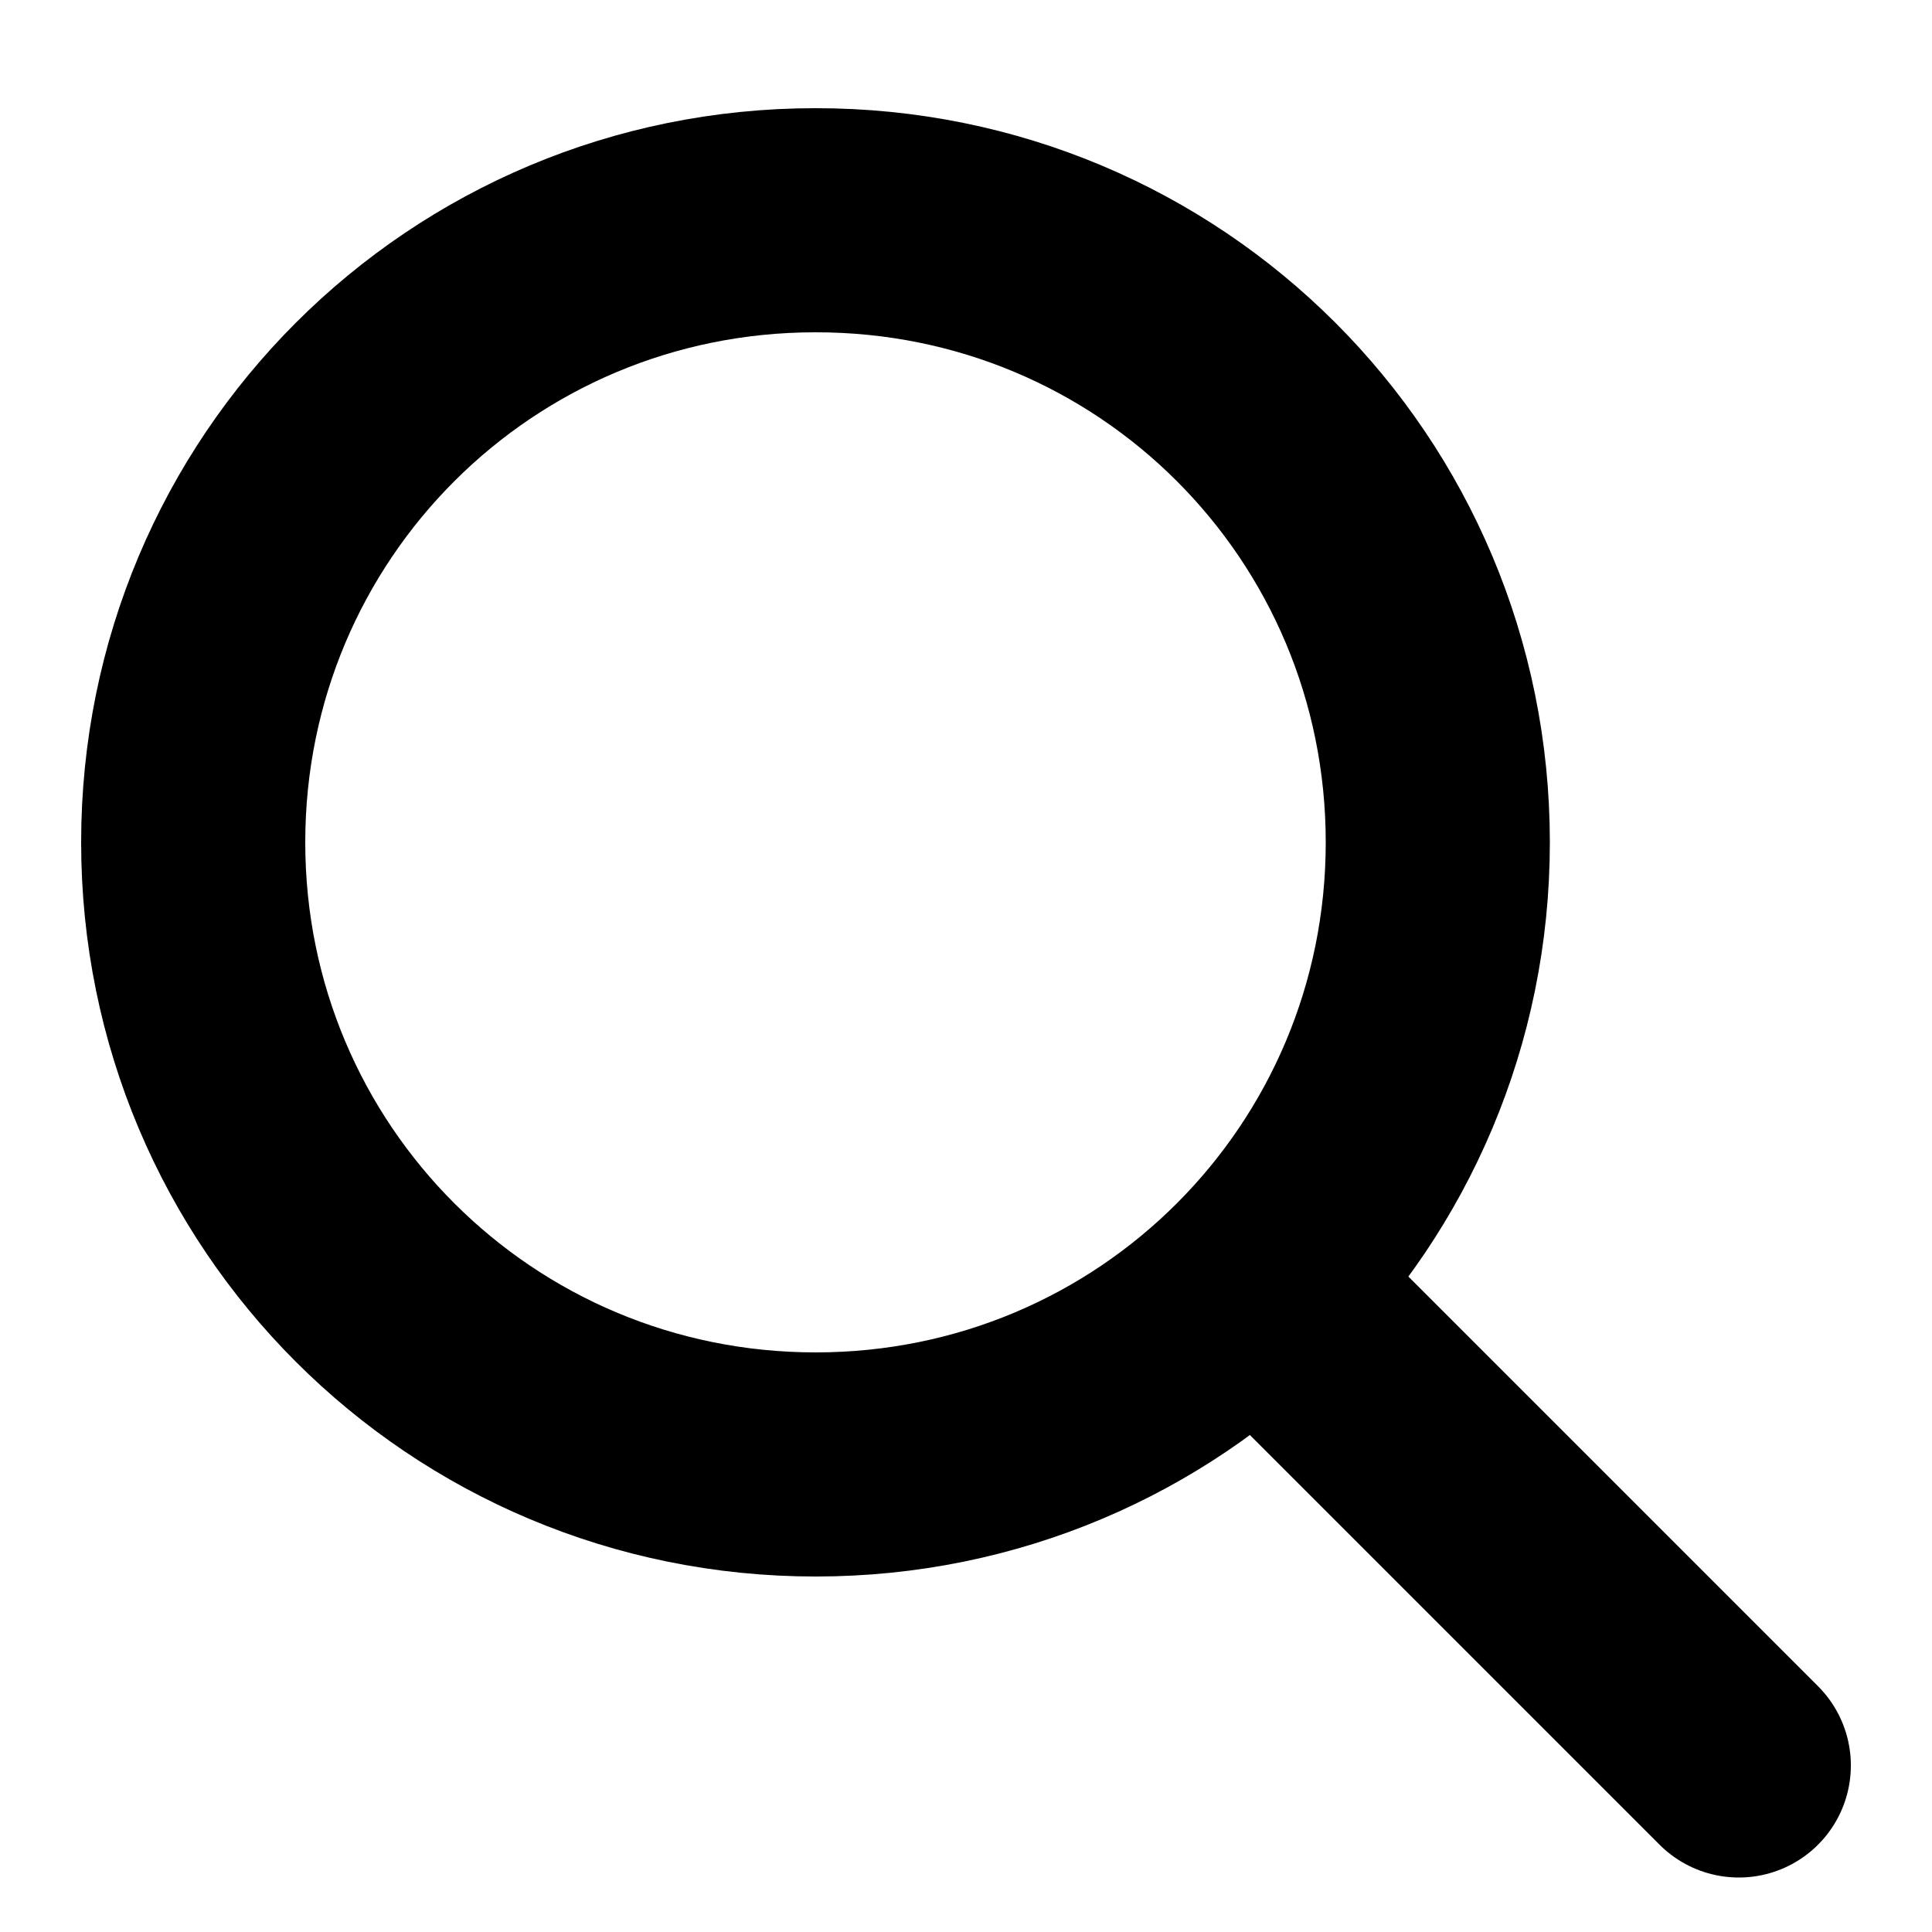
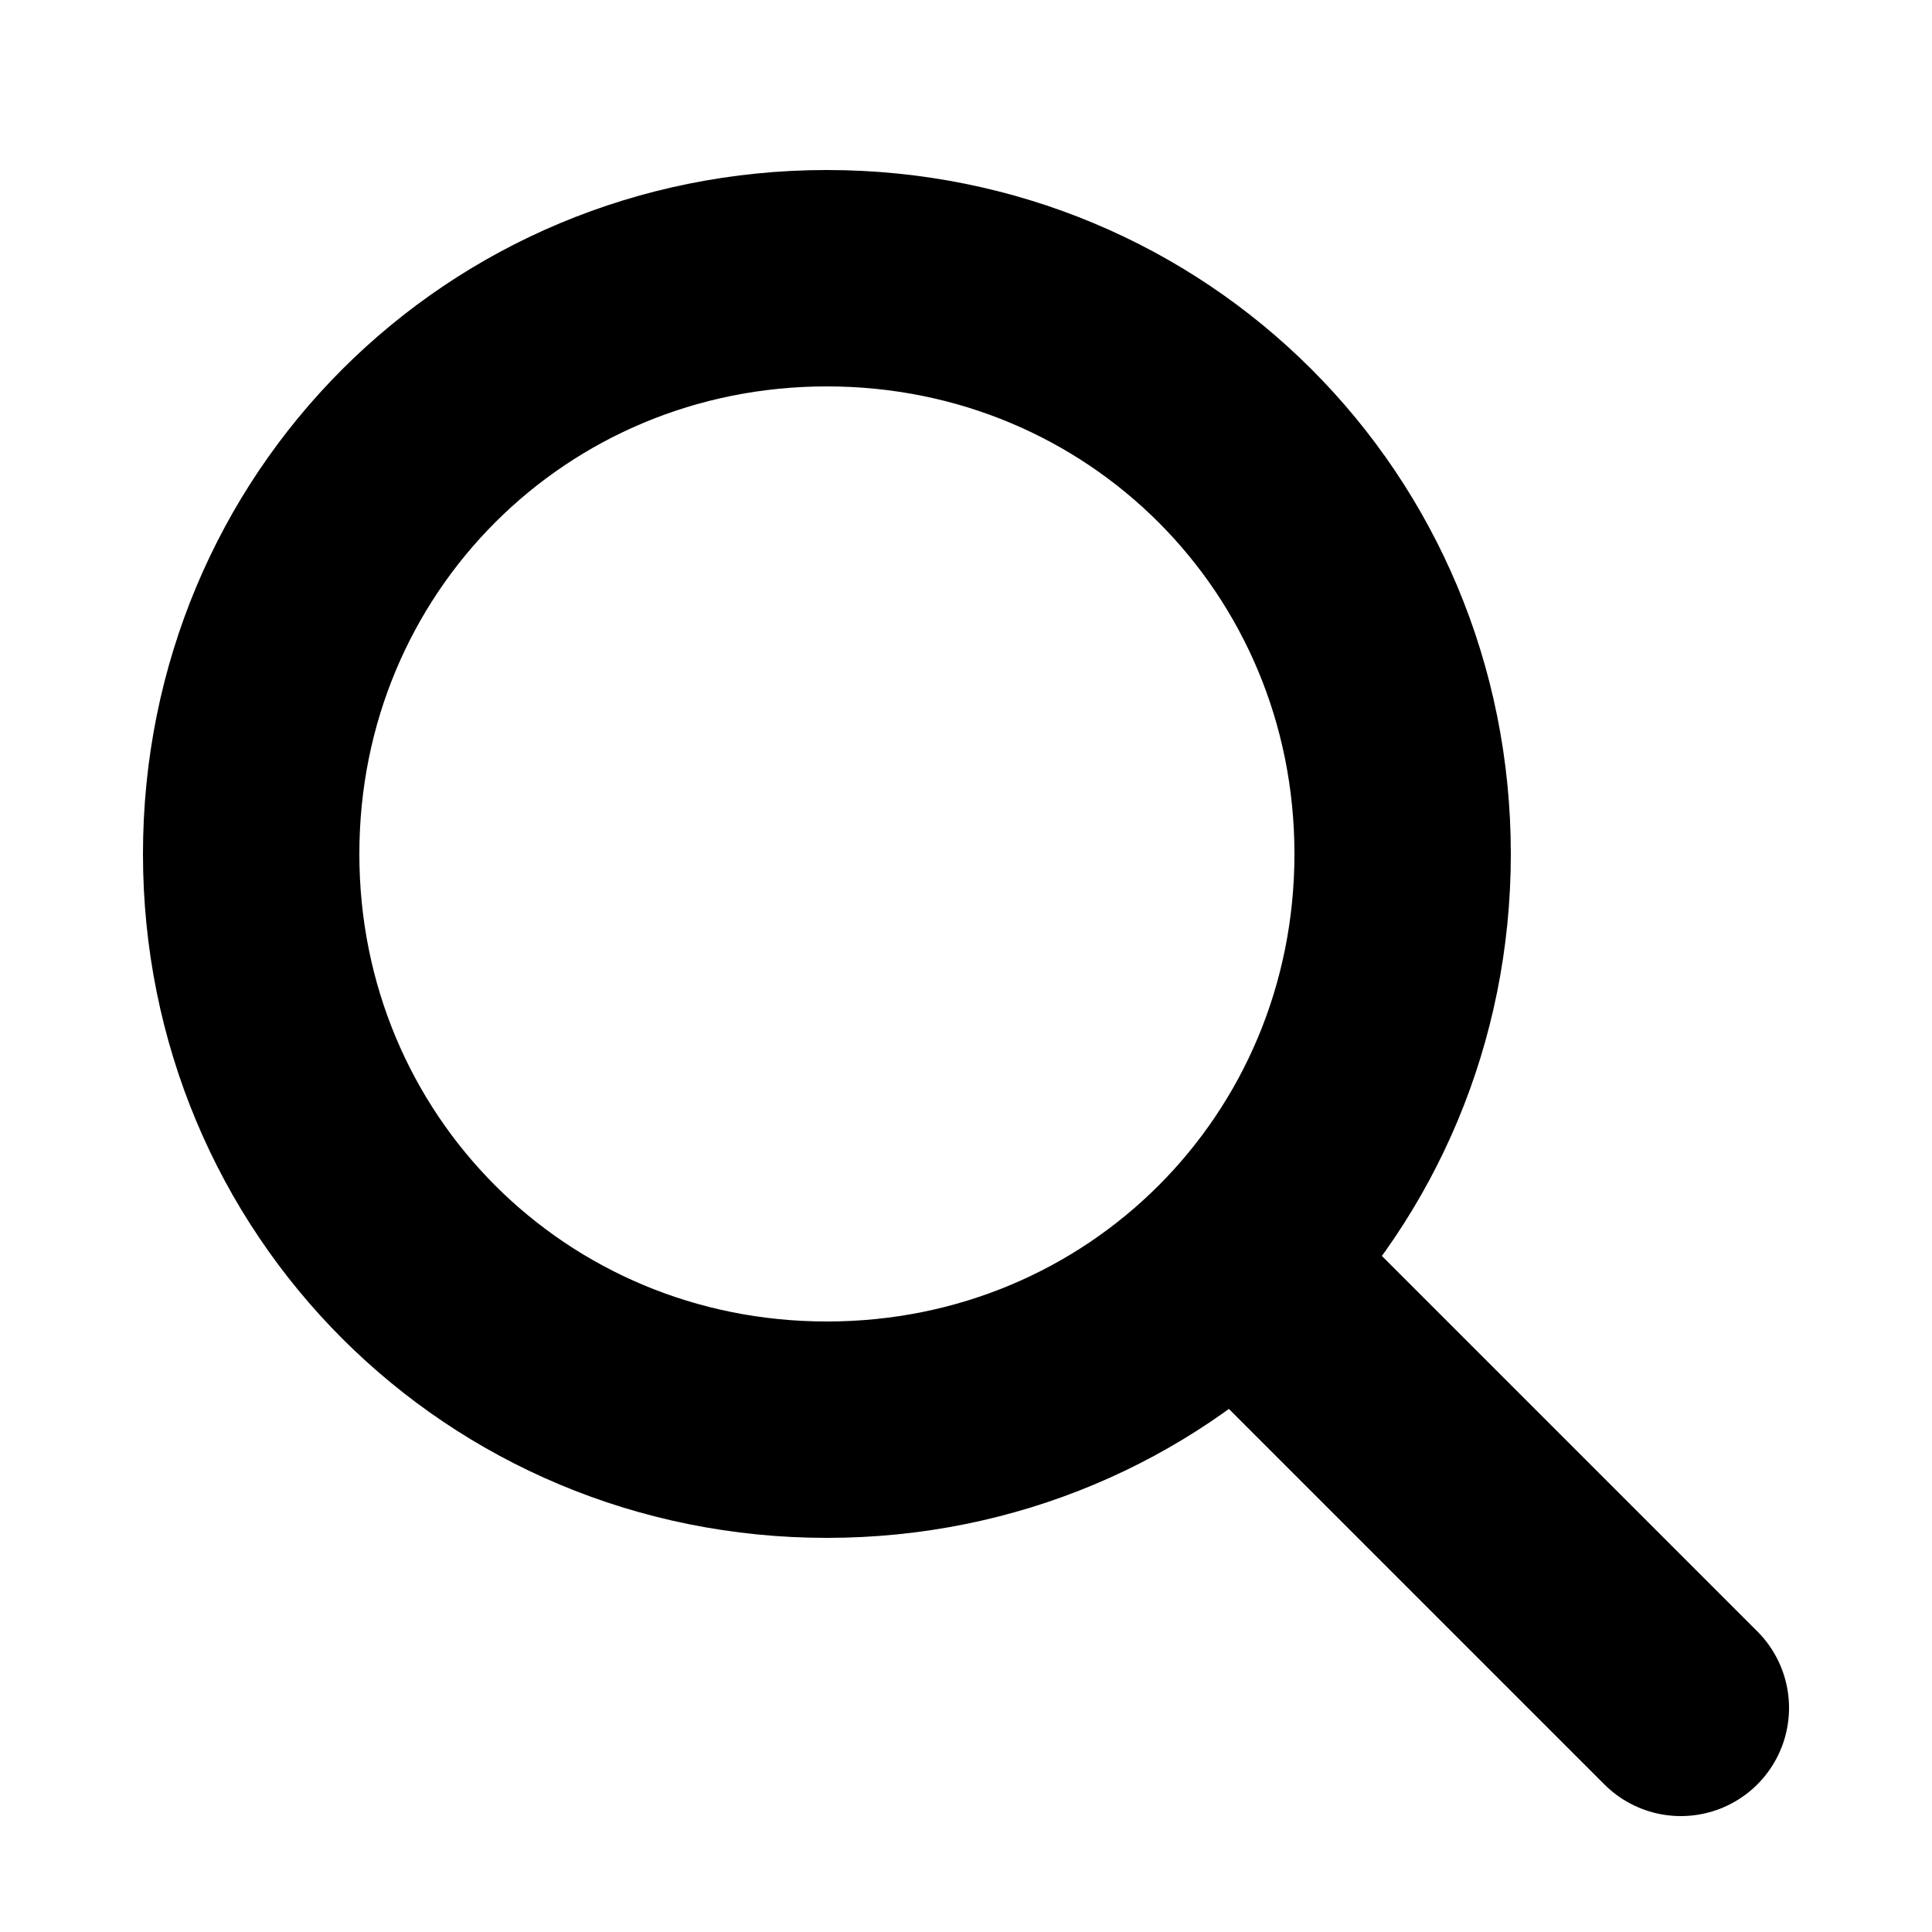
- <svg xmlns="http://www.w3.org/2000/svg" version="1.1" id="icon" x="0px" y="0px" viewBox="0 0 50 50" style="enable-background:new 0 0 50 50;" xml:space="preserve">
-   <style type="text/css">
- 	.st0{fill:none;stroke:#000000;stroke-width:5.8;stroke-linecap:round;stroke-linejoin:round;}
- </style>
-   <g id="search">
-     <path id="line" class="st0" d="M45,45.69L33.41,34.1" />
-     <path id="circle" class="st0" d="M37.21,21.8c0,8.92-7.18,16.1-16.1,16.1S5,30.72,5,21.8s7.18-16.1,16.1-16.1l0,0   C30.03,5.69,37.21,12.87,37.21,21.8z" />
+ <svg xmlns="http://www.w3.org/2000/svg" version="1.1" viewBox="0 0 50 50">
+   <defs>
+     <style>
+       .cls-1 {
+         fill: none;
+         stroke: #000;
+         stroke-linecap: round;
+         stroke-linejoin: round;
+         stroke-width: 5.6px;
+       }
+     </style>
+   </defs>
+   <g>
+     <g id="icon">
+       <g id="search">
+         <path id="line" class="cls-1" d="M43.5,44.2l-10.7-10.7" />
+         <path id="circle" class="cls-1" d="M36.3,22.1c0,8.3-6.6,14.9-14.9,14.9s-14.9-6.6-14.9-14.9,6.6-14.9,14.9-14.9h0c8.3,0,14.9,6.6,14.9,14.9Z" />
+       </g>
+     </g>
  </g>
</svg>
